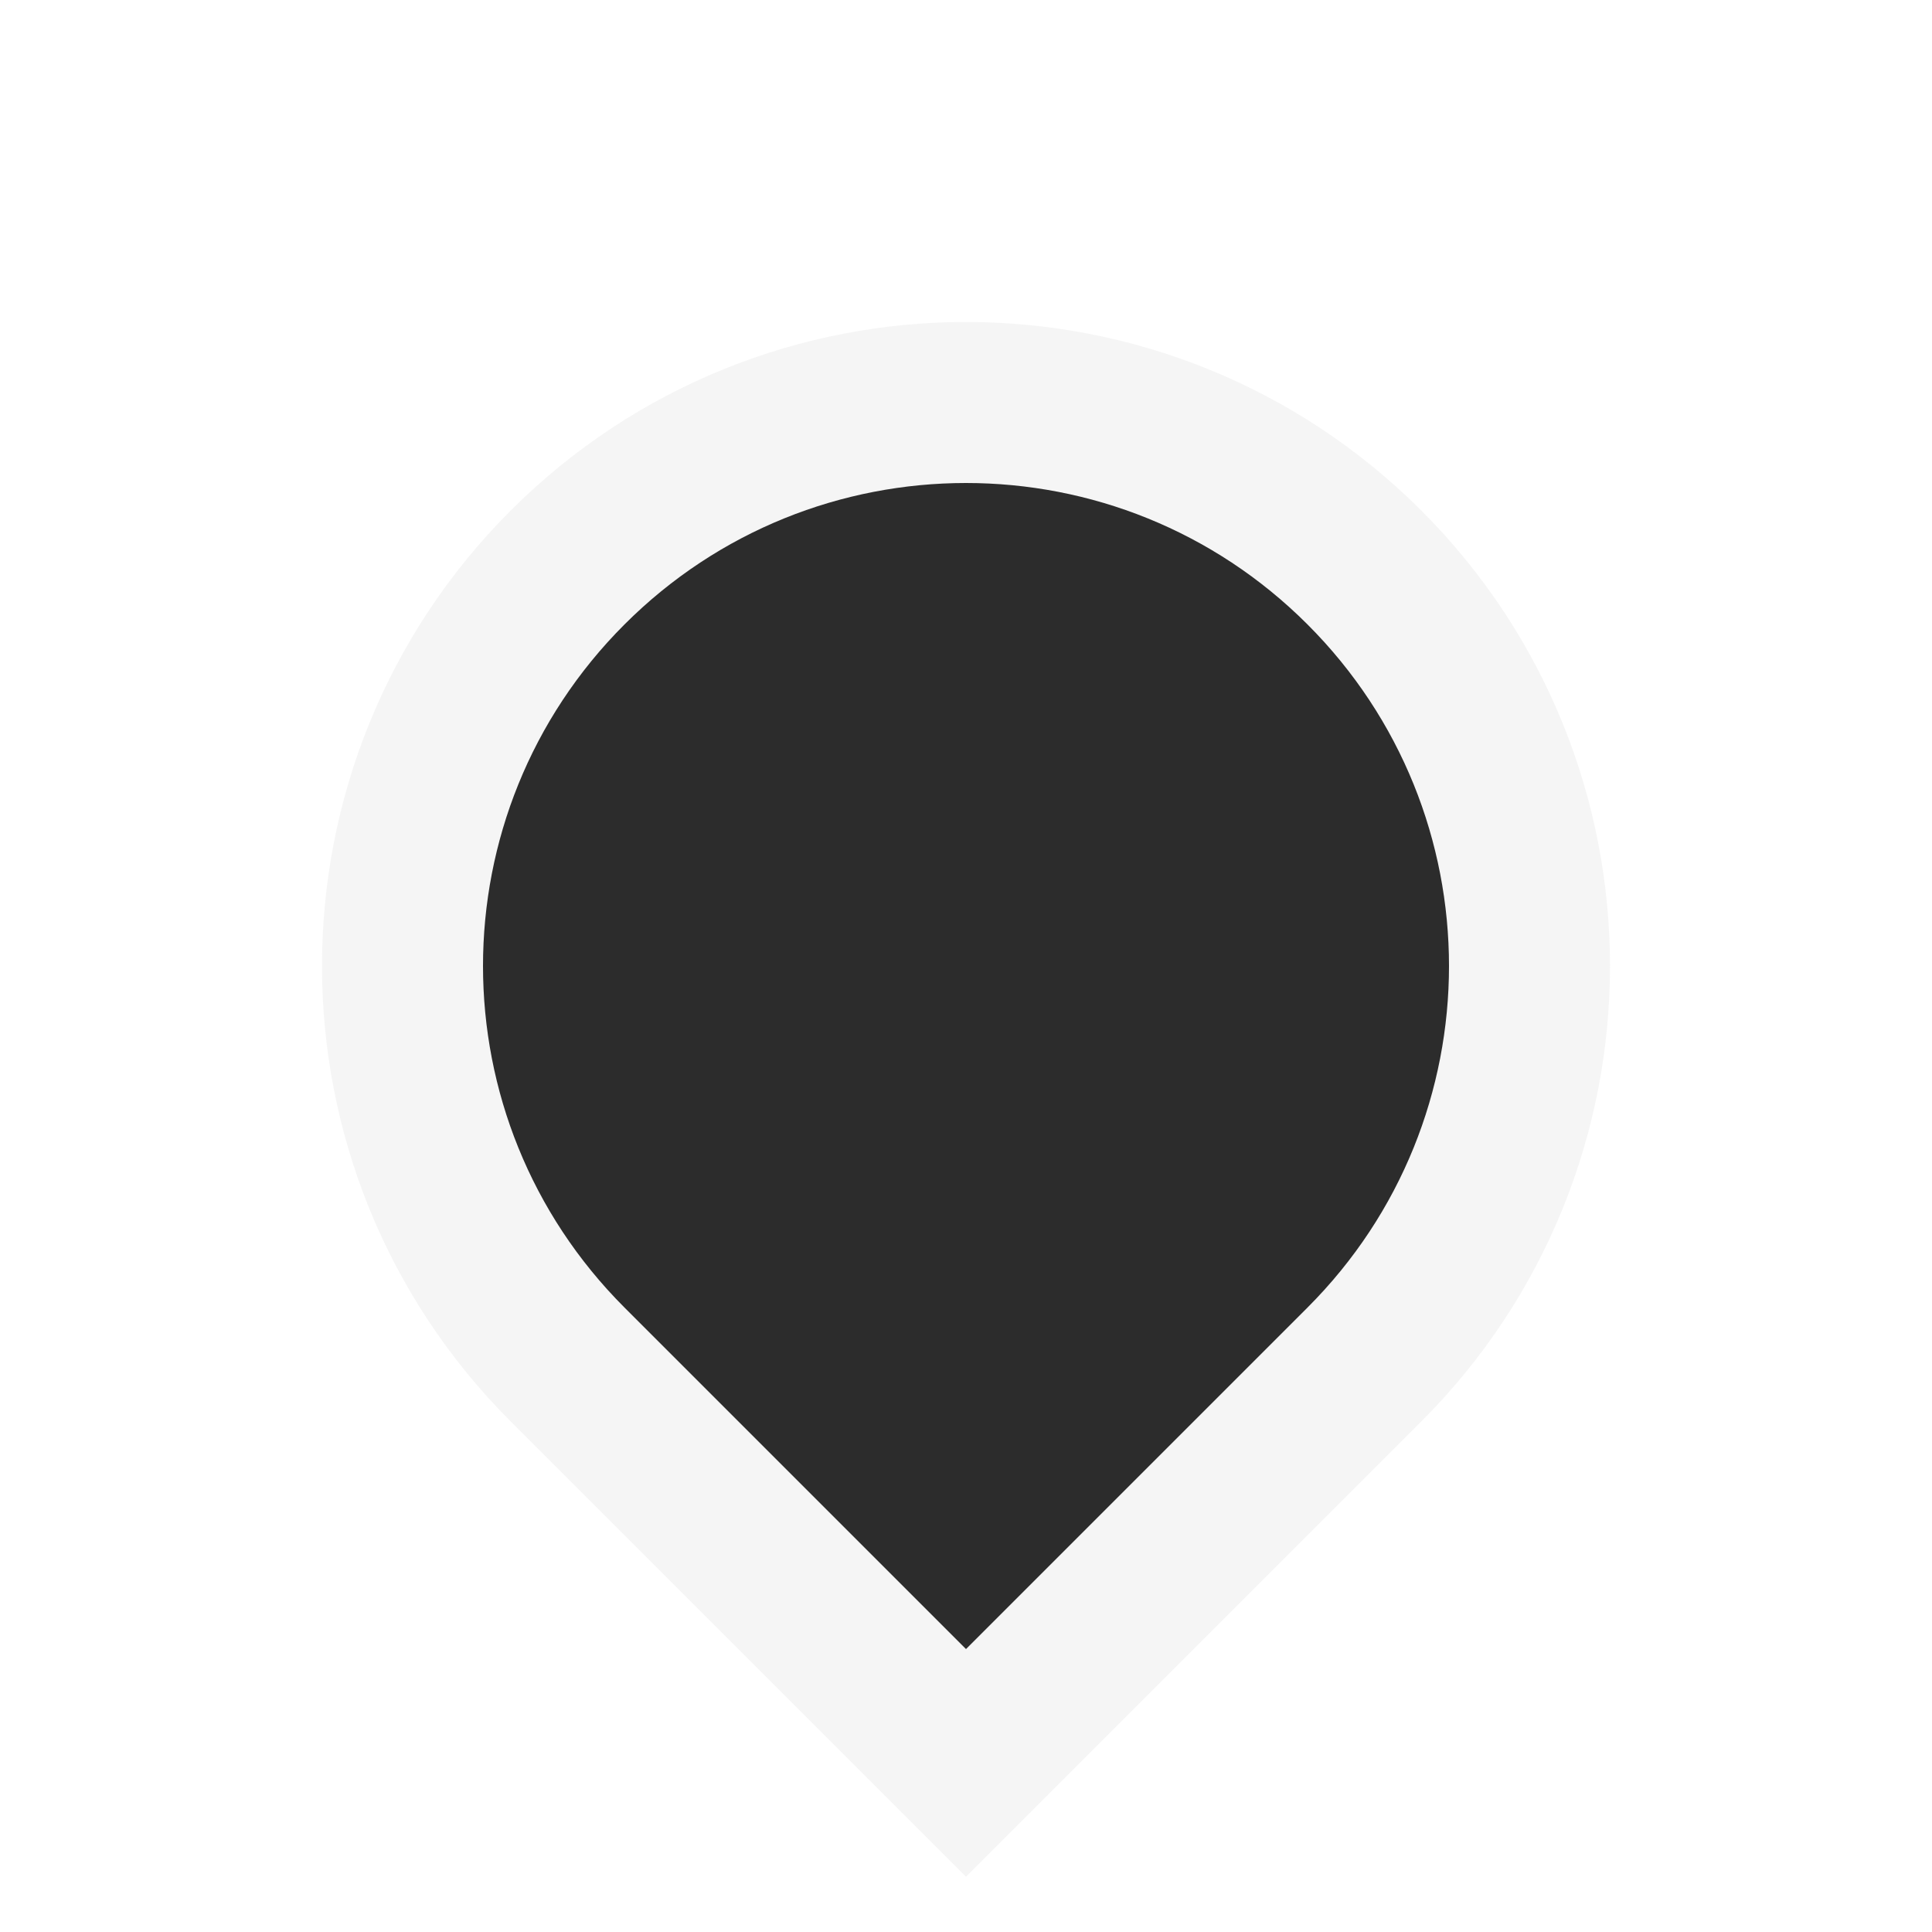
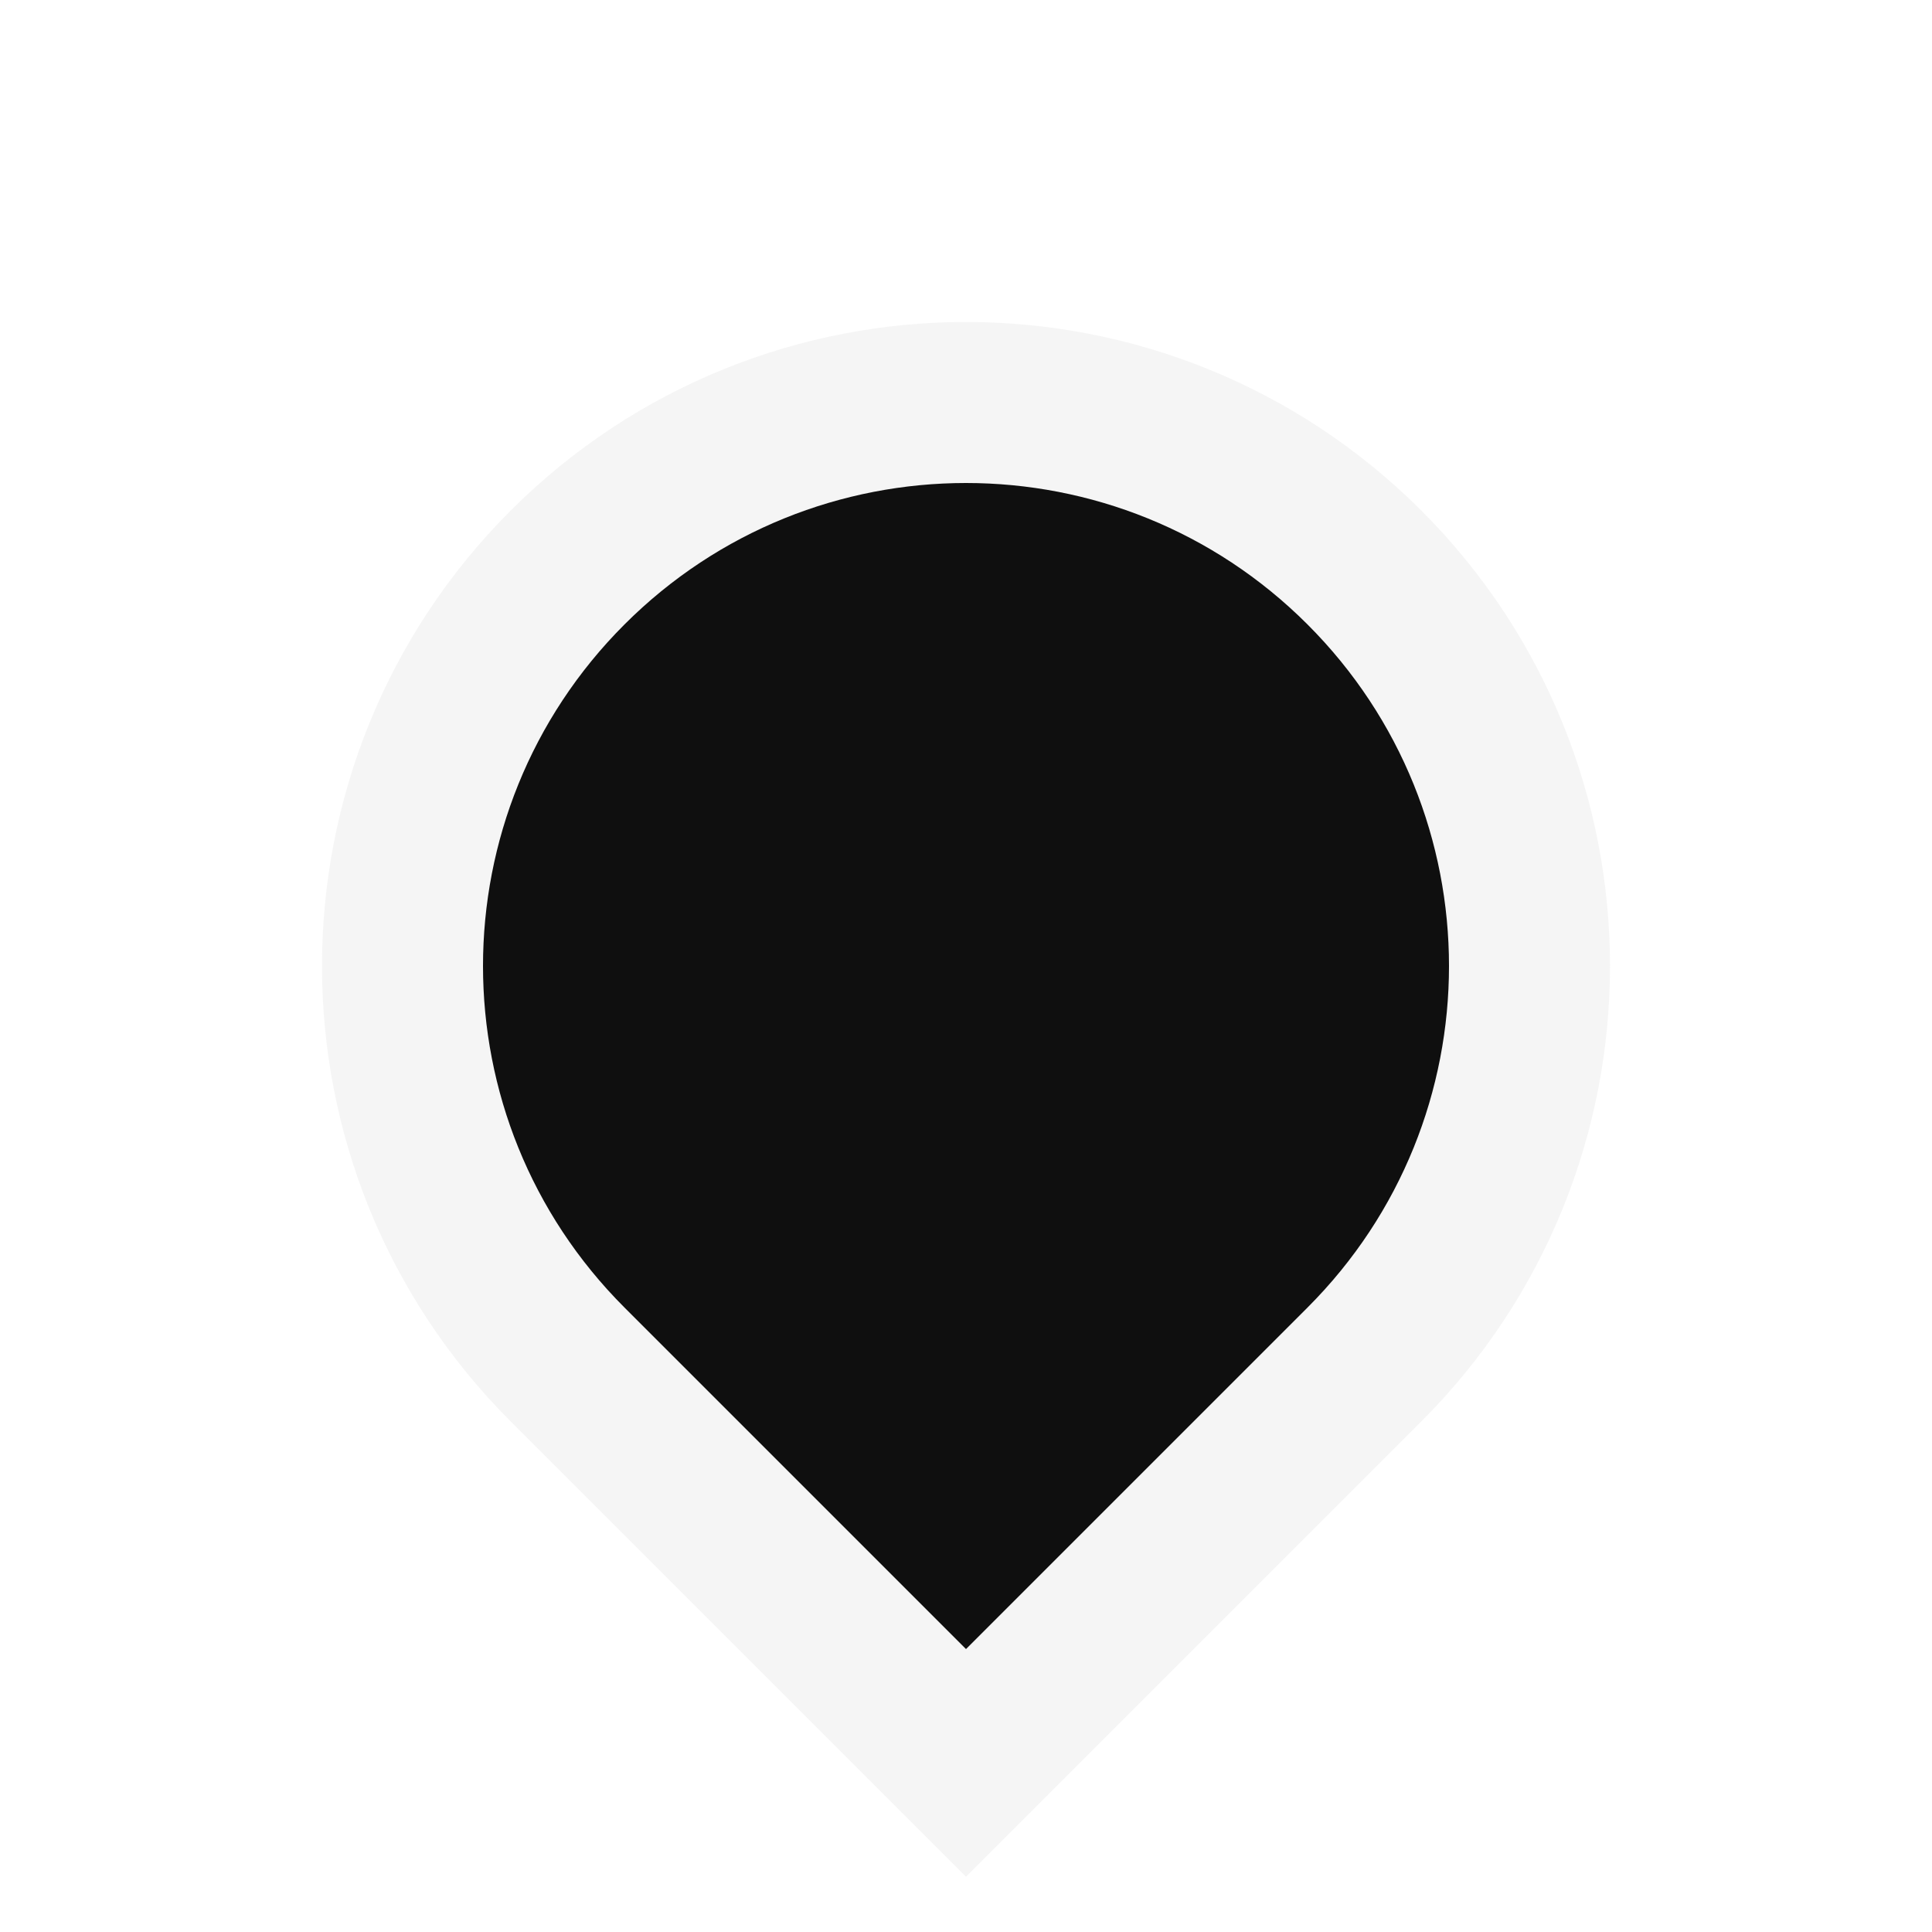
<svg xmlns="http://www.w3.org/2000/svg" width="24" height="24" version="1.1" viewBox="0 0 24 24">
  <defs>
    <linearGradient id="color-base-dark" x1="4" x2="19.997" y1="4" y2="4" gradientUnits="userSpaceOnUse">
-       <stop stop-color="#2c2c2c" offset="1" />
+       <stop stop-color="#0F0F0F" offset="1" />
    </linearGradient>
    <linearGradient id="color-primary-light" x1="4" x2="19.997" y1="4" y2="4" gradientUnits="userSpaceOnUse">
      <stop stop-color="#DDDDDD" stop-opacity=".3" offset="1" />
    </linearGradient>
  </defs>
  <g id="scale-horz-marks-before-slider-dark" transform="rotate(180,12,12)">
    <rect width="24" height="24" fill="none" />
    <path transform="rotate(45,12,12)" d="m6 6h6a6 6 0 1 1-6 6z" fill="url(#color-base-dark)" stroke="url(#color-primary-light)" stroke-linecap="round" stroke-width="4" style="paint-order:stroke fill markers" />
  </g>
</svg>
